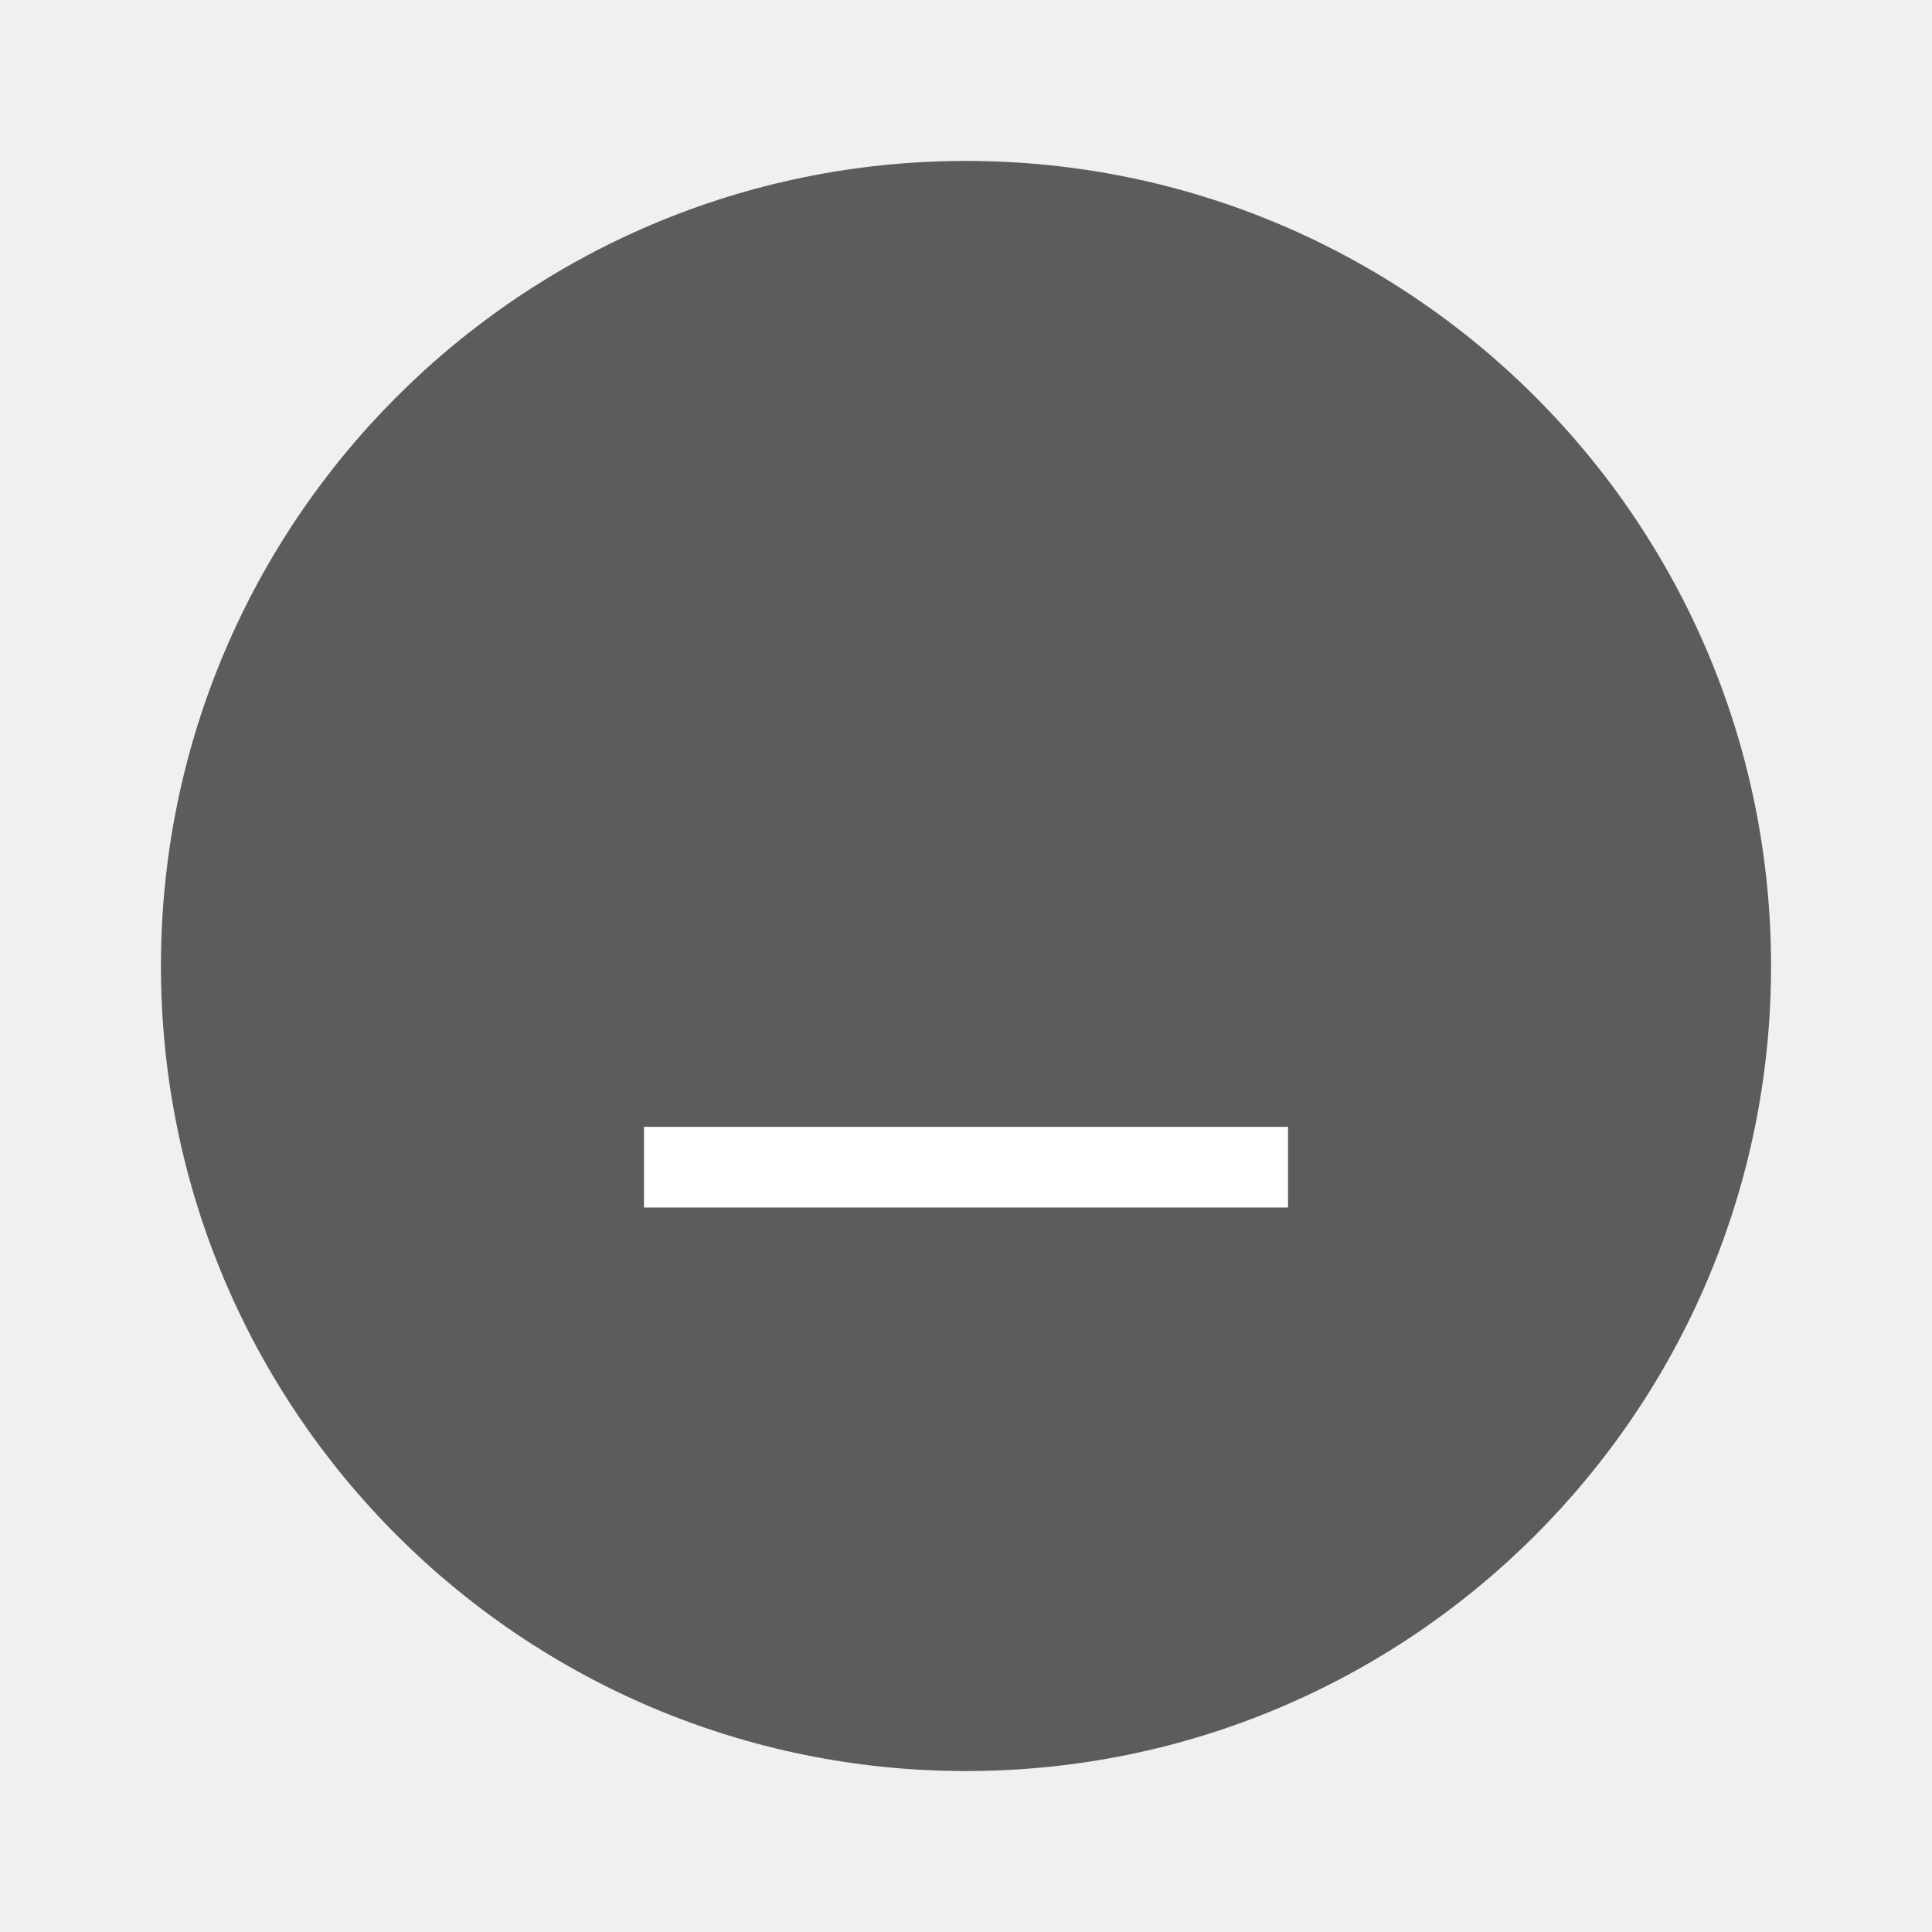
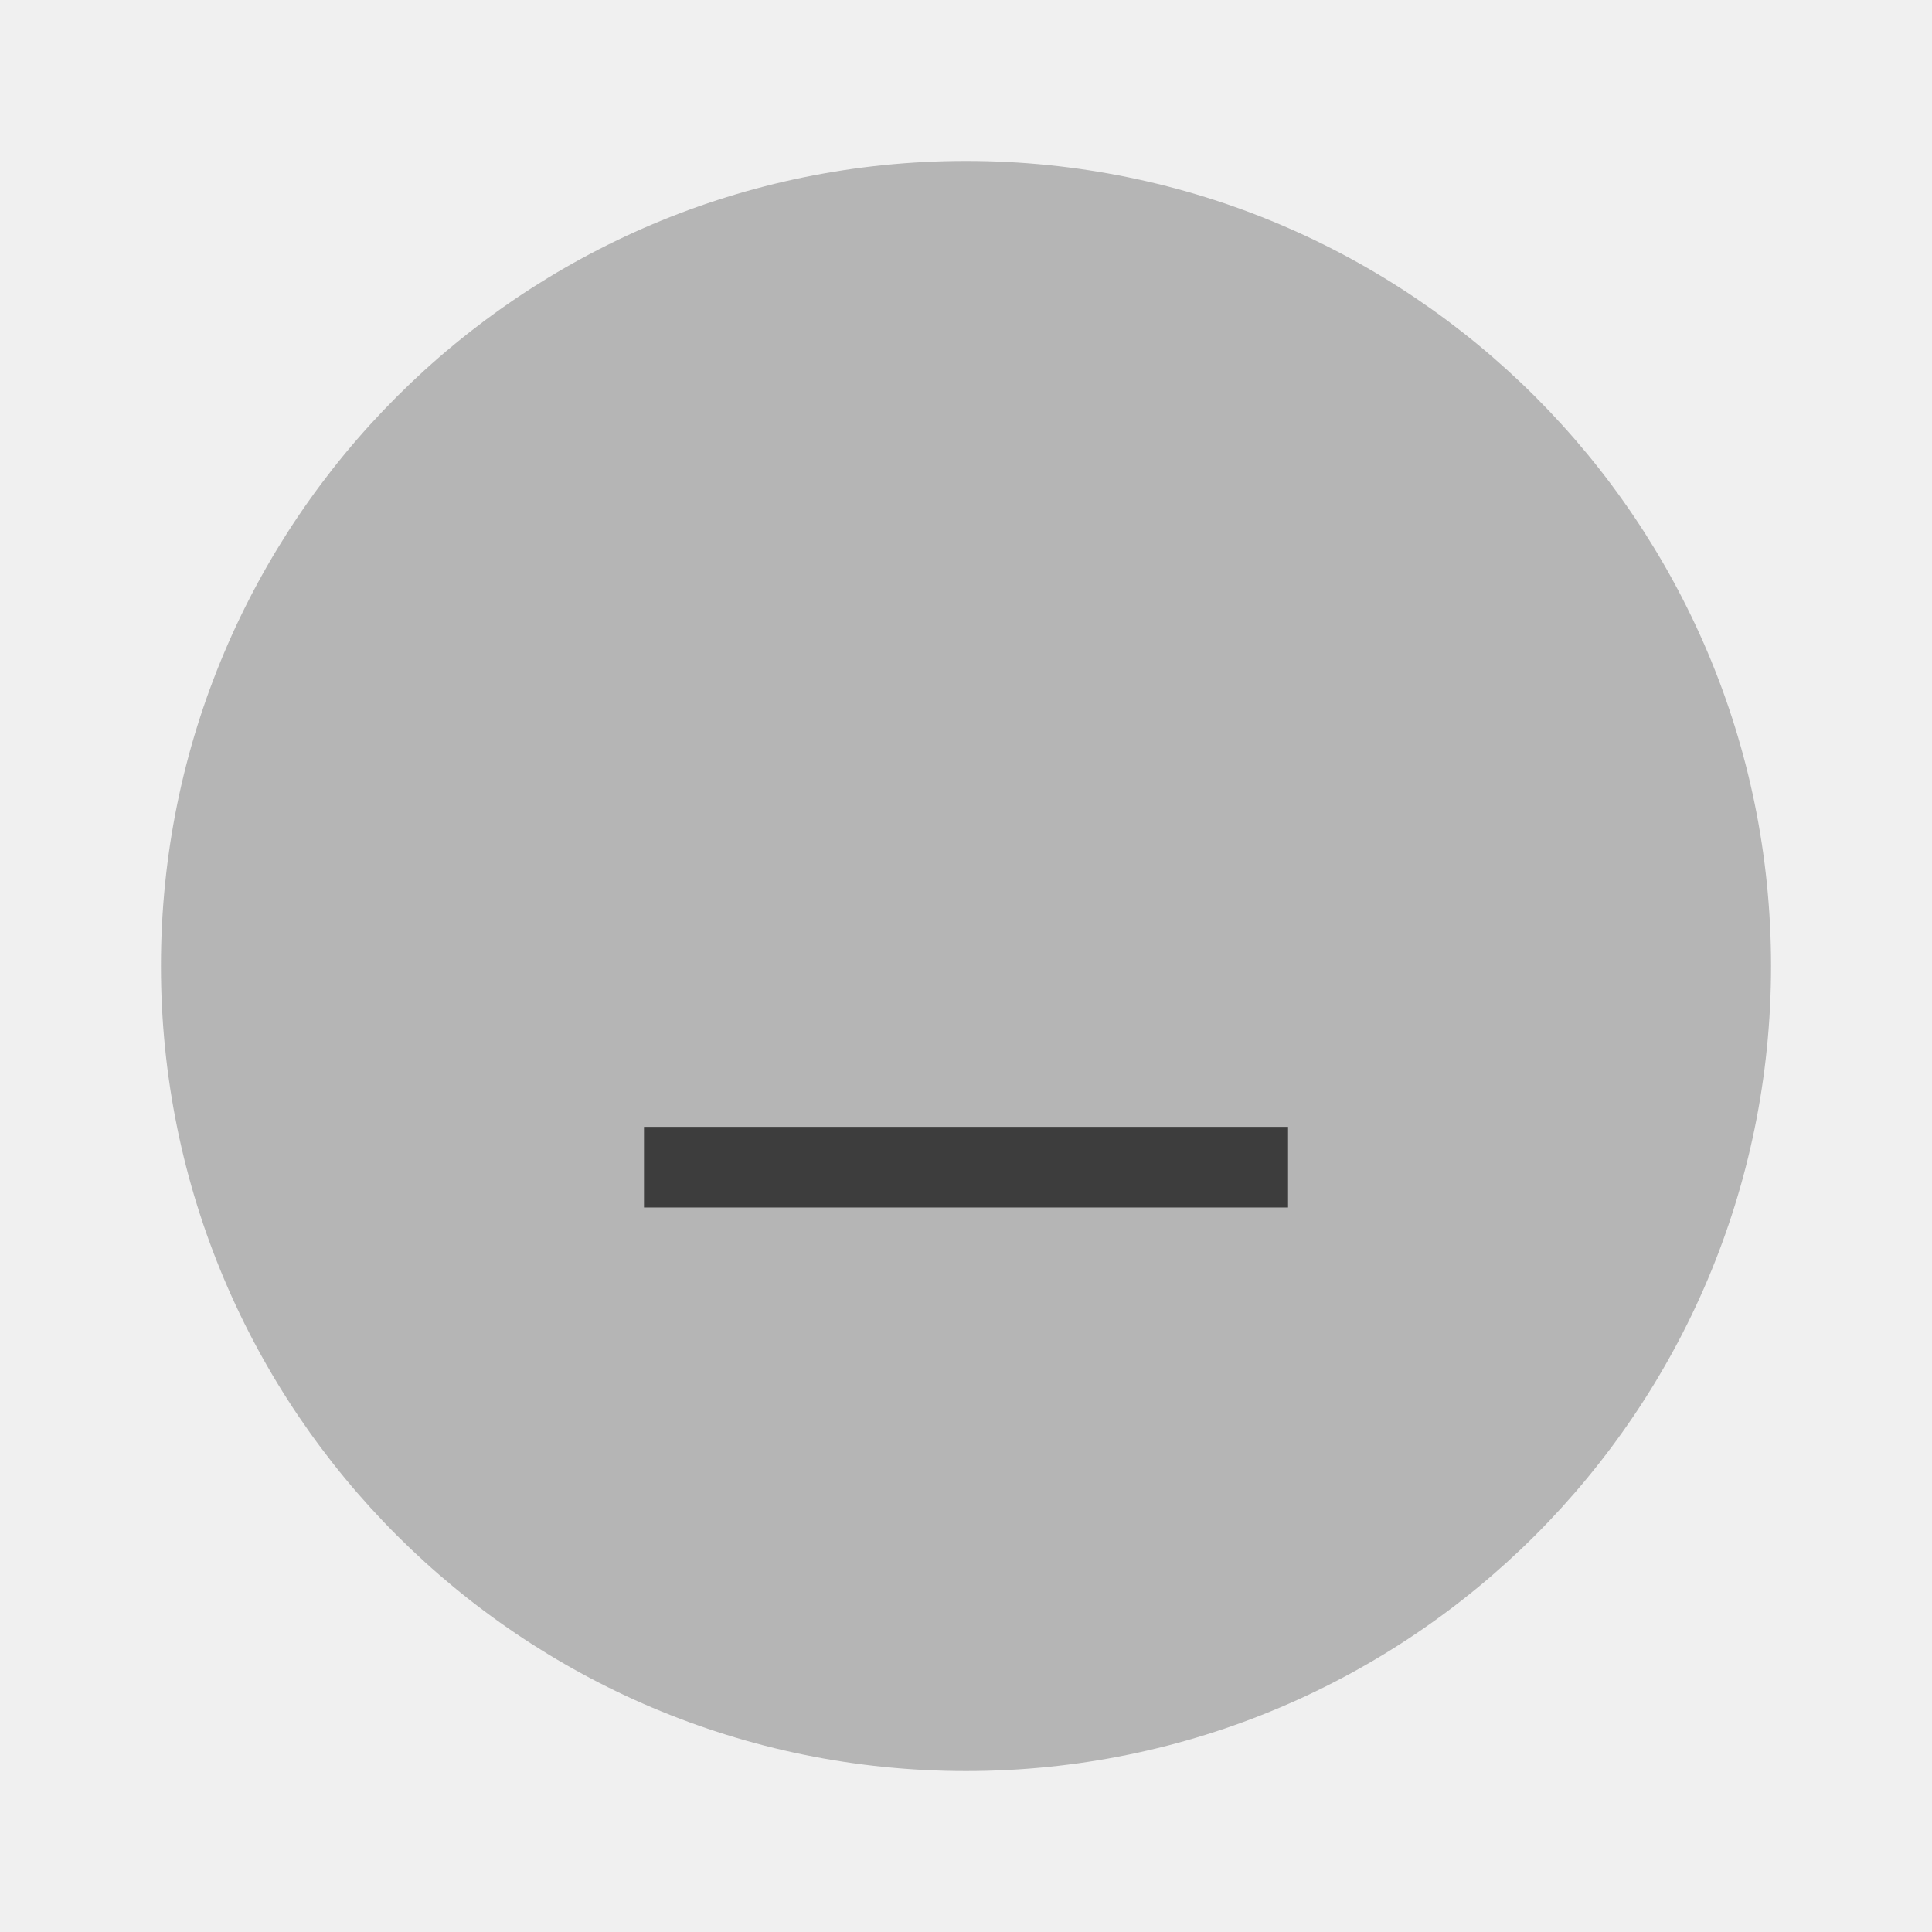
<svg xmlns="http://www.w3.org/2000/svg" width="24" height="24" version="1.1" viewBox="0 0 6.35 6.35" id="svg4579">
  <defs id="defs4583" />
  <g transform="translate(0,-290.915)" id="g4577">
-     <circle cx="3.175" cy="294.09" r="2.646" id="circle4571" style="fill:#5c5c5c;stroke-width:0.661" />
+     <circle cx="3.175" cy="294.09" r="2.646" id="circle4571" style="fill:#B5B5B5;stroke-width:0.661" />
    <g transform="matrix(0.56569,-0.70711,0.56569,0.70711,-164.8367,88.10277)" id="g4575">
-       <rect transform="rotate(-45)" x="-206.78" y="208.69" width="0.265" height="2.646" id="rect4573" style="fill:#ffffff;stroke-width:0.197" />
+       <rect transform="rotate(-45)" x="-206.78" y="208.69" width="0.265" height="2.646" id="rect4573" style="fill:#3D3D3D;stroke-width:0.197" />
    </g>
  </g>
</svg>
